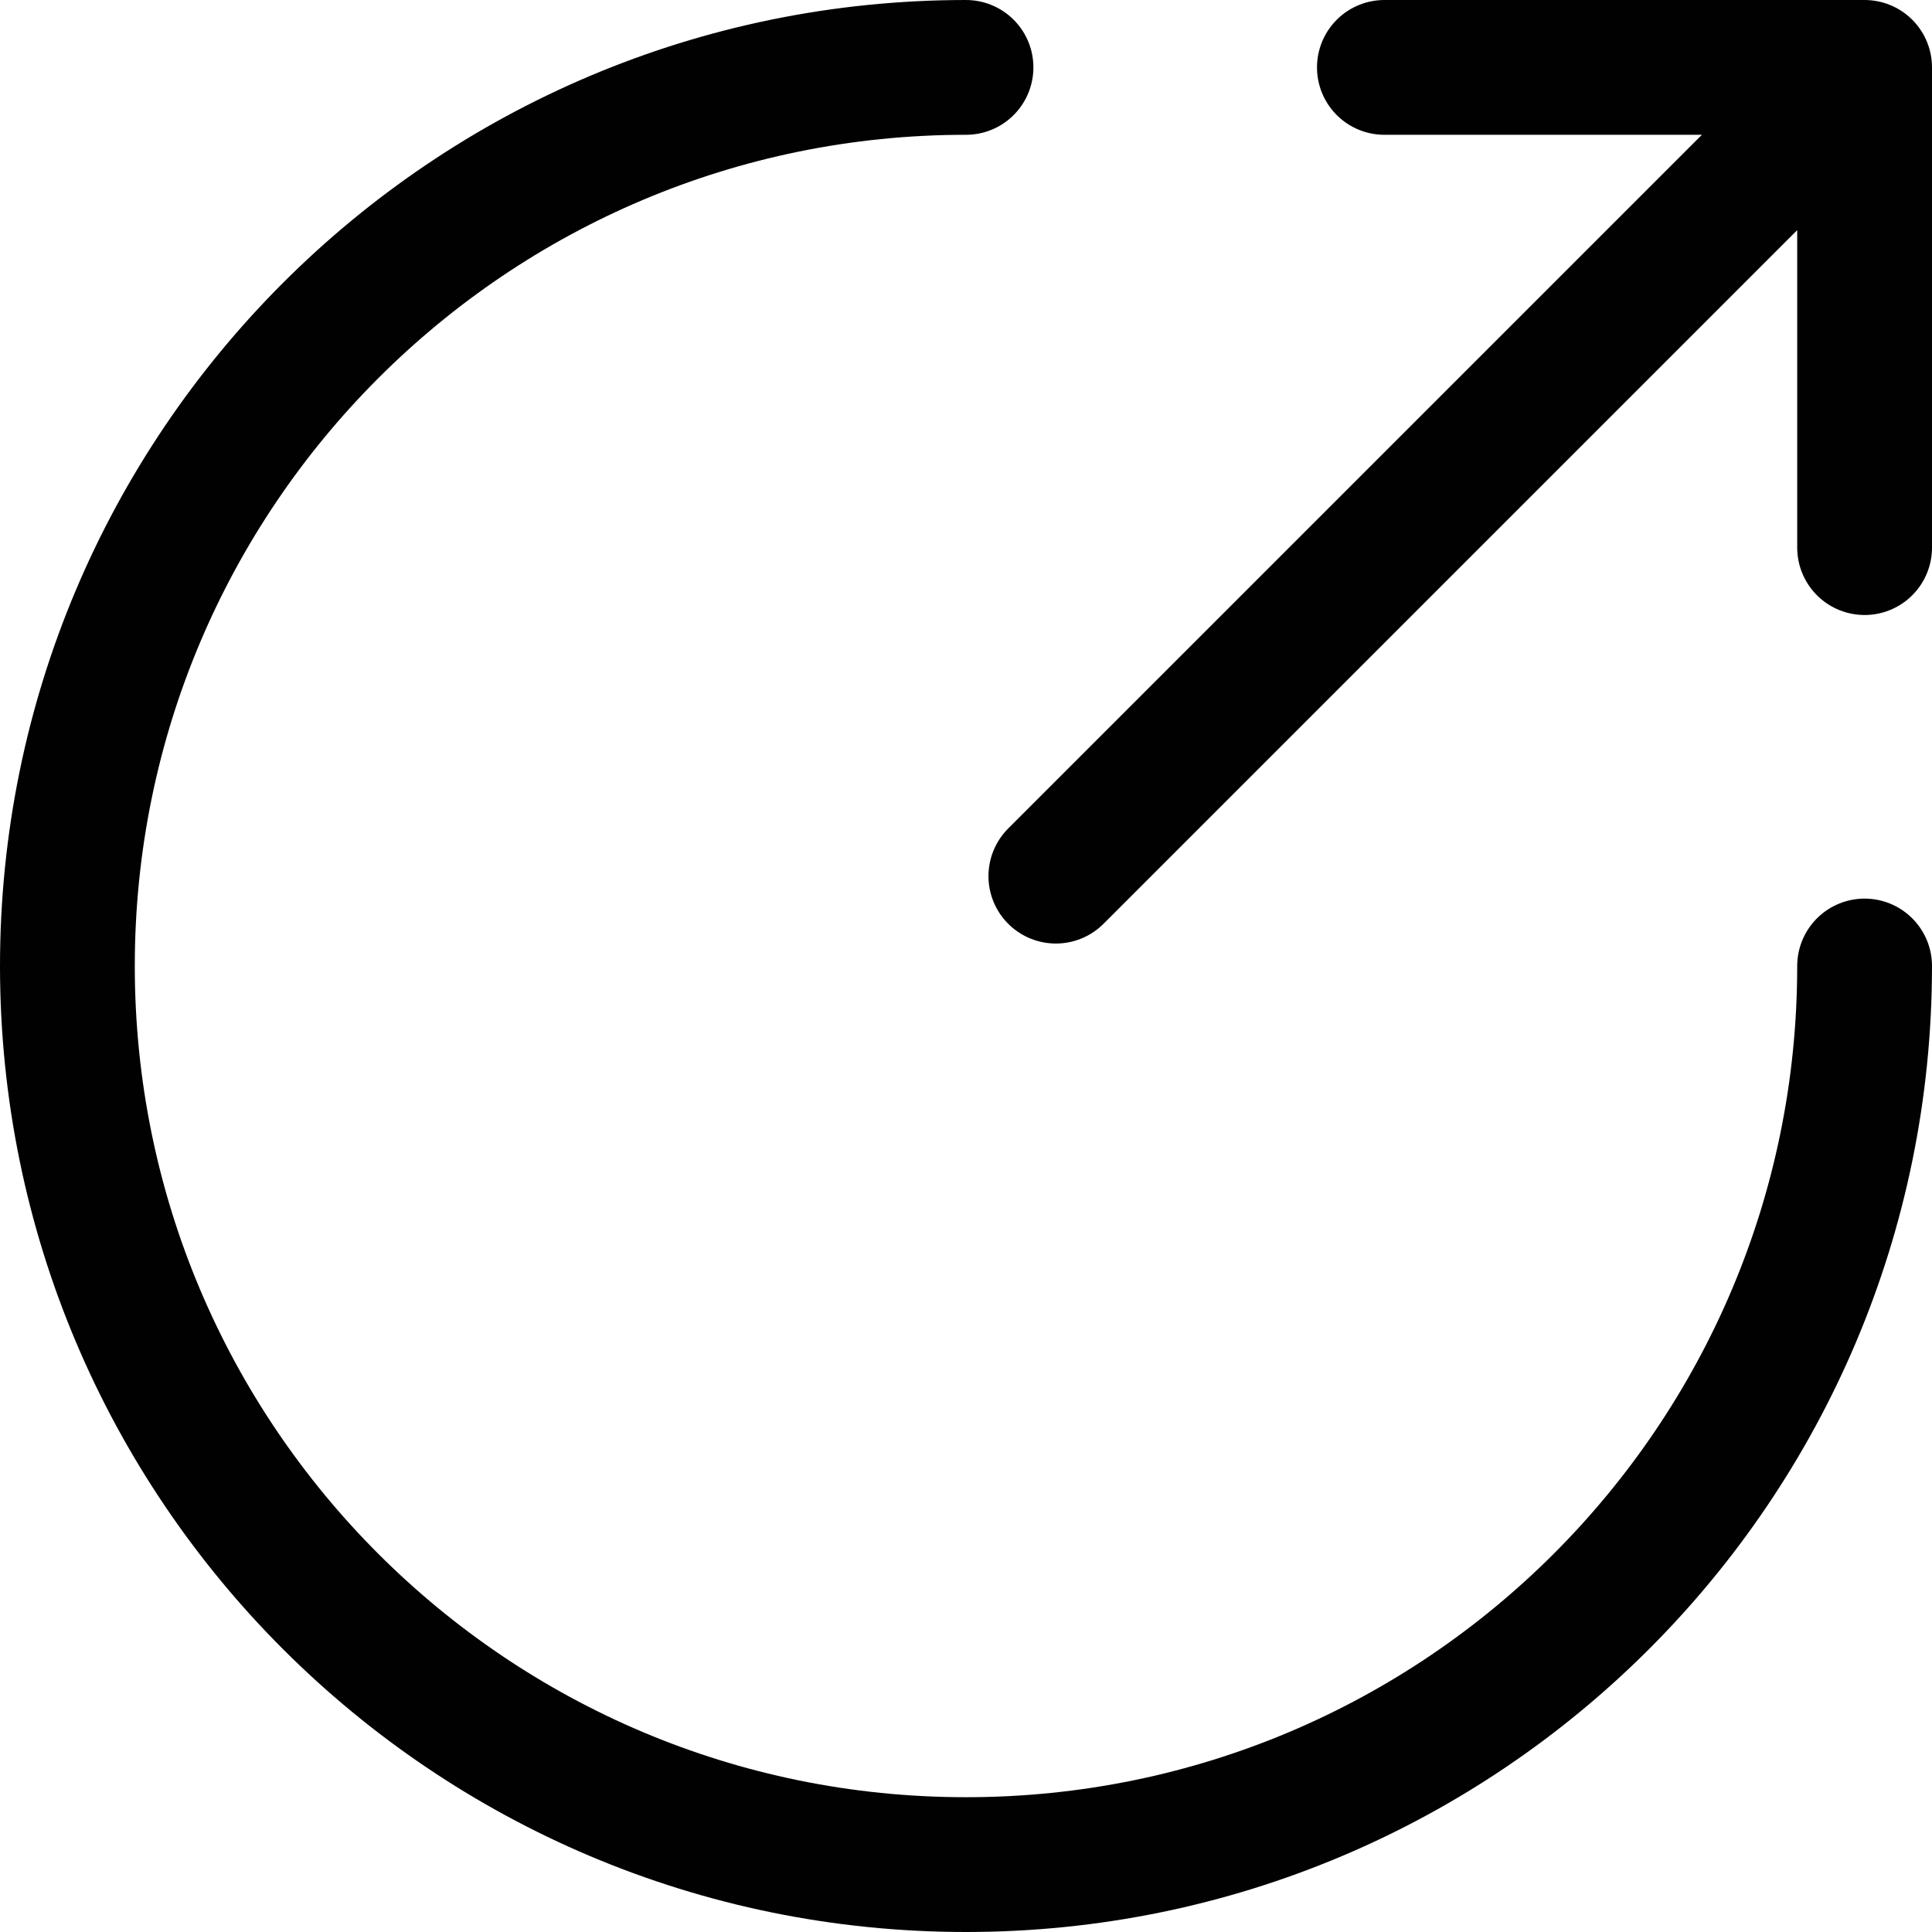
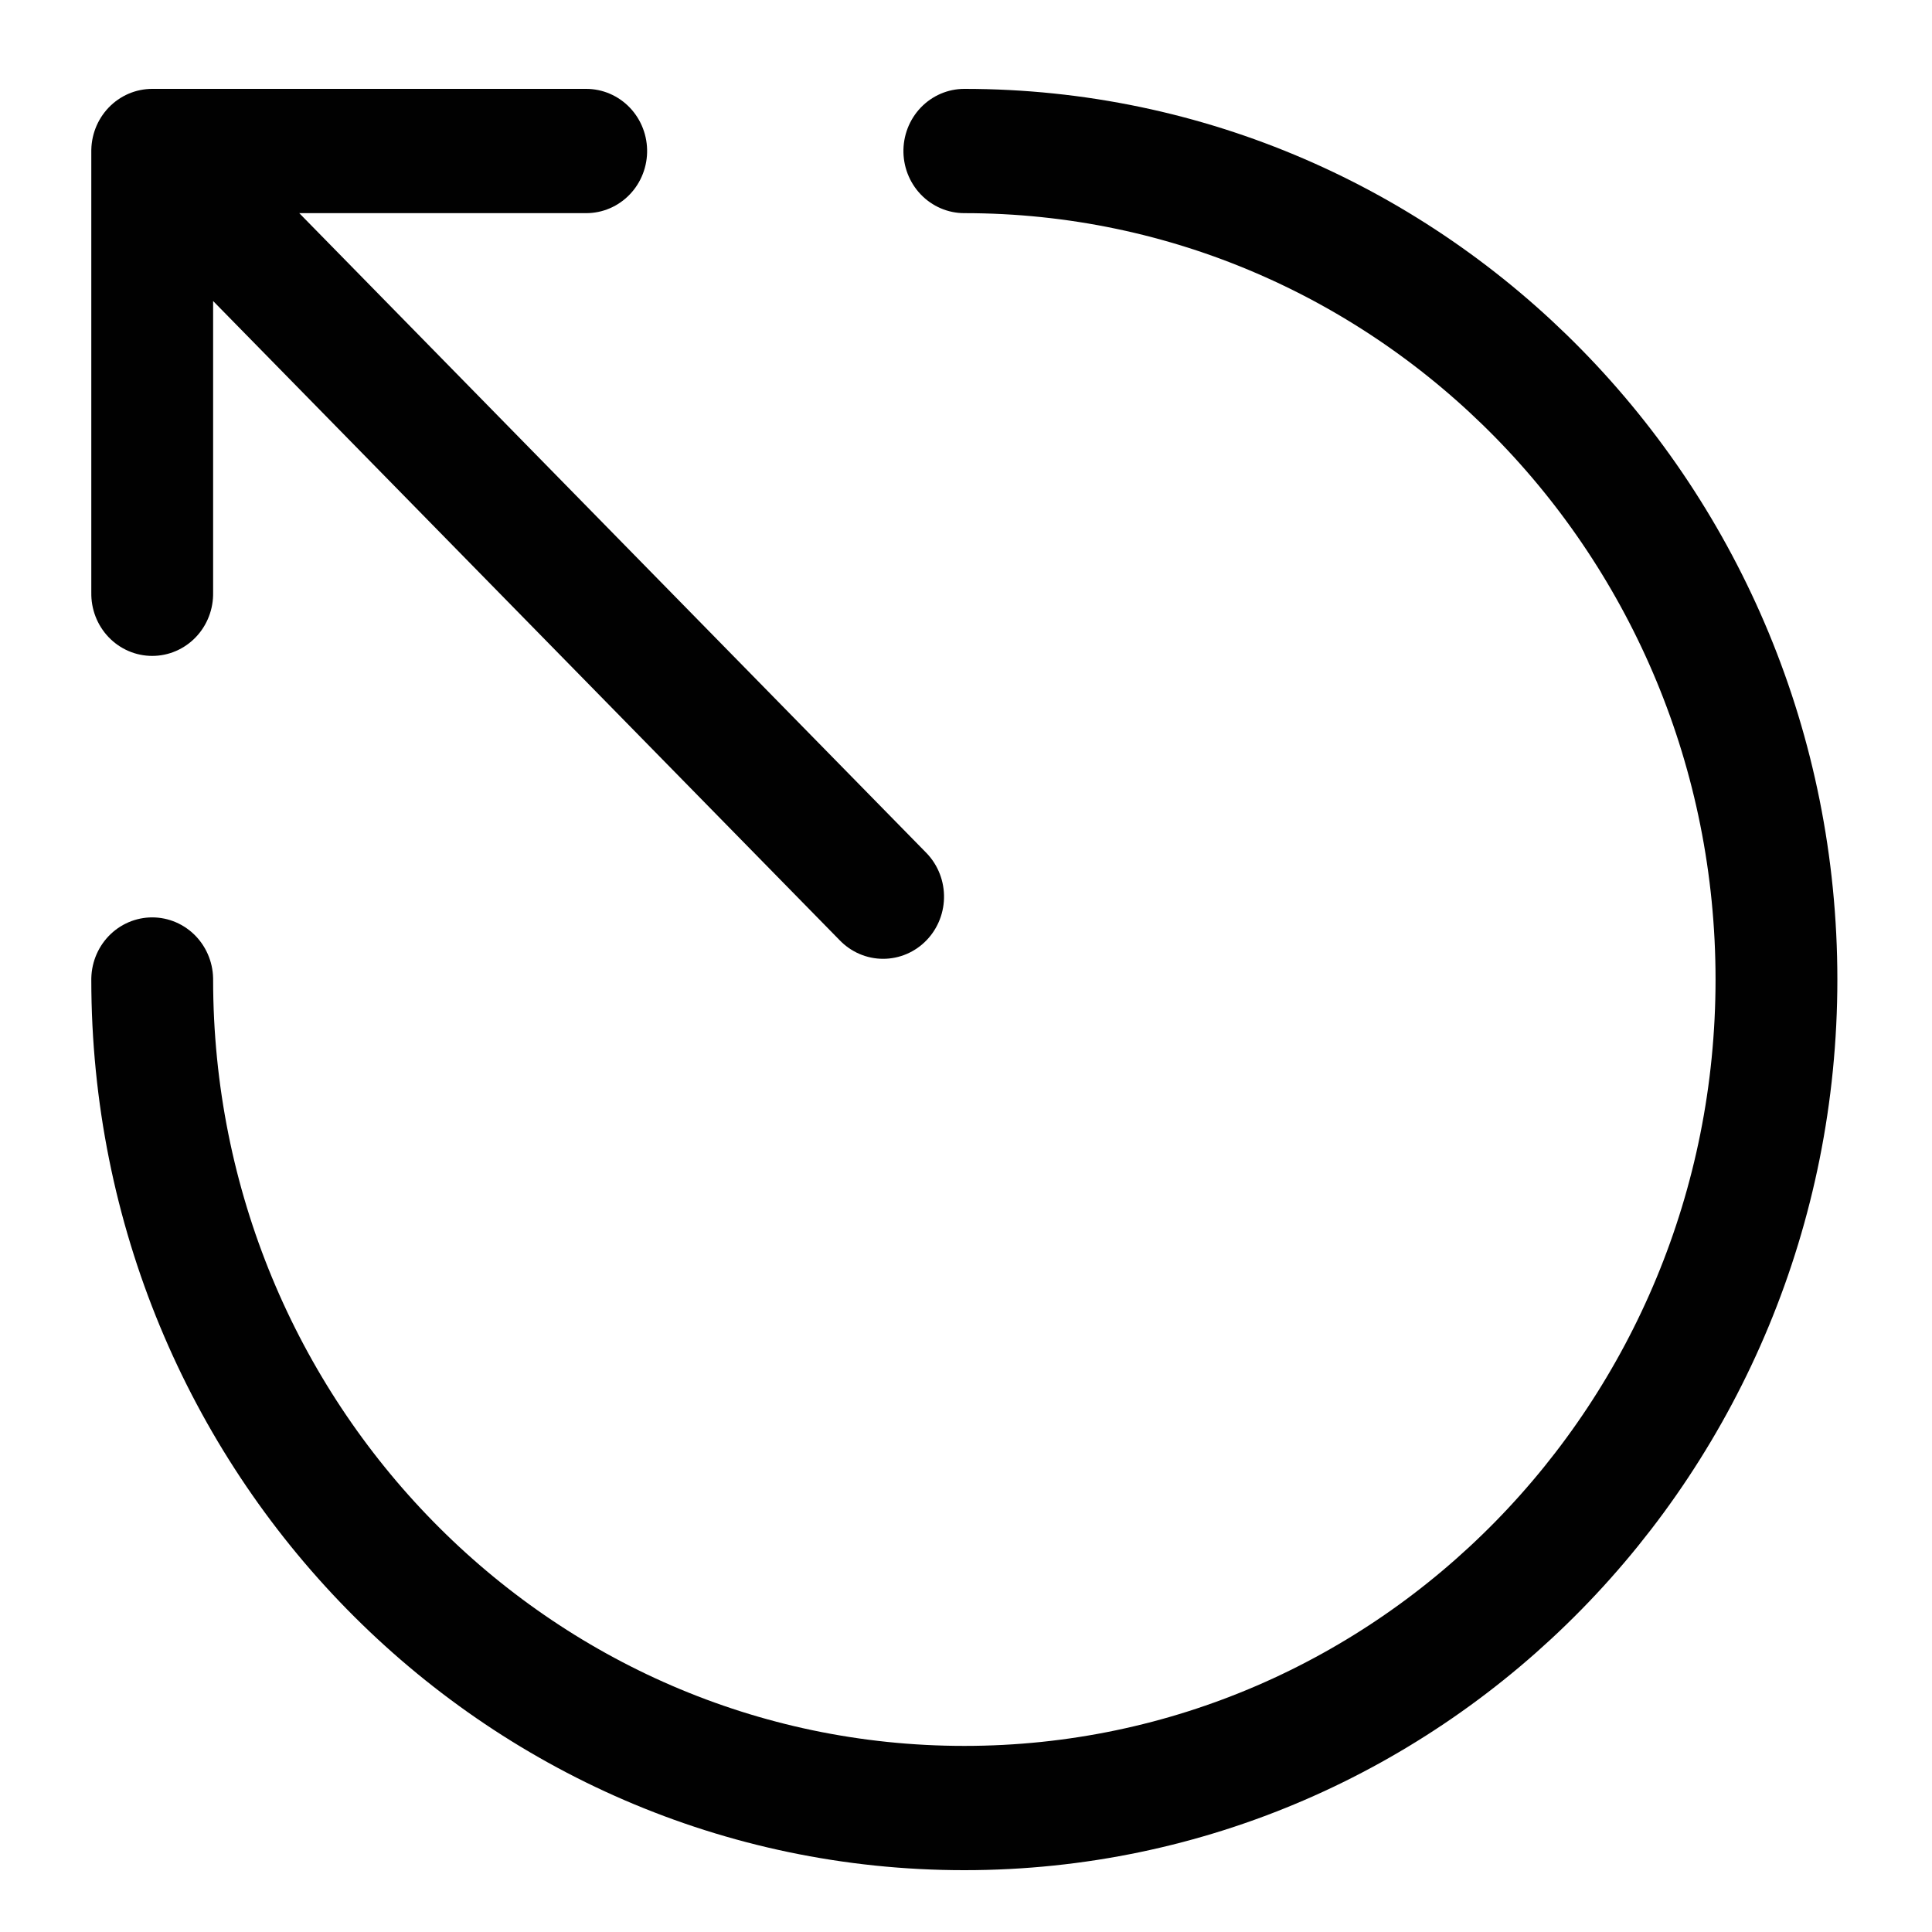
<svg xmlns="http://www.w3.org/2000/svg" width="716.667" height="716.667" fill="none" viewBox="0 0 21.5 21.5">
-   <path stroke="#010101" stroke-linecap="round" stroke-linejoin="round" stroke-width="1.5" d="m11.75 9.75 9-9m0 0h-5.344m5.344 0v5.344" />
-   <path stroke="#010101" stroke-linecap="round" stroke-width="1.5" d="M10.75.75c-5.523 0-10 4.477-10 10s4.477 10 10 10 10-4.477 10-10" />
+   <g stroke="#010101" stroke-linecap="round" stroke-width="1.5">
+     <path stroke-linejoin="round" d="m11.75 9.75 9-9m0 0h-5.344m5.344 0v5.344" transform="matrix(0 -.922 .90376 0 1.016 20.812)" />
+     <path d="M10.75.75c-5.523 0-10 4.477-10 10s4.477 10 10 10 10-4.477 10-10" transform="matrix(0 -.922 .90376 0 1.016 20.812)" />
+   </g>
</svg>
